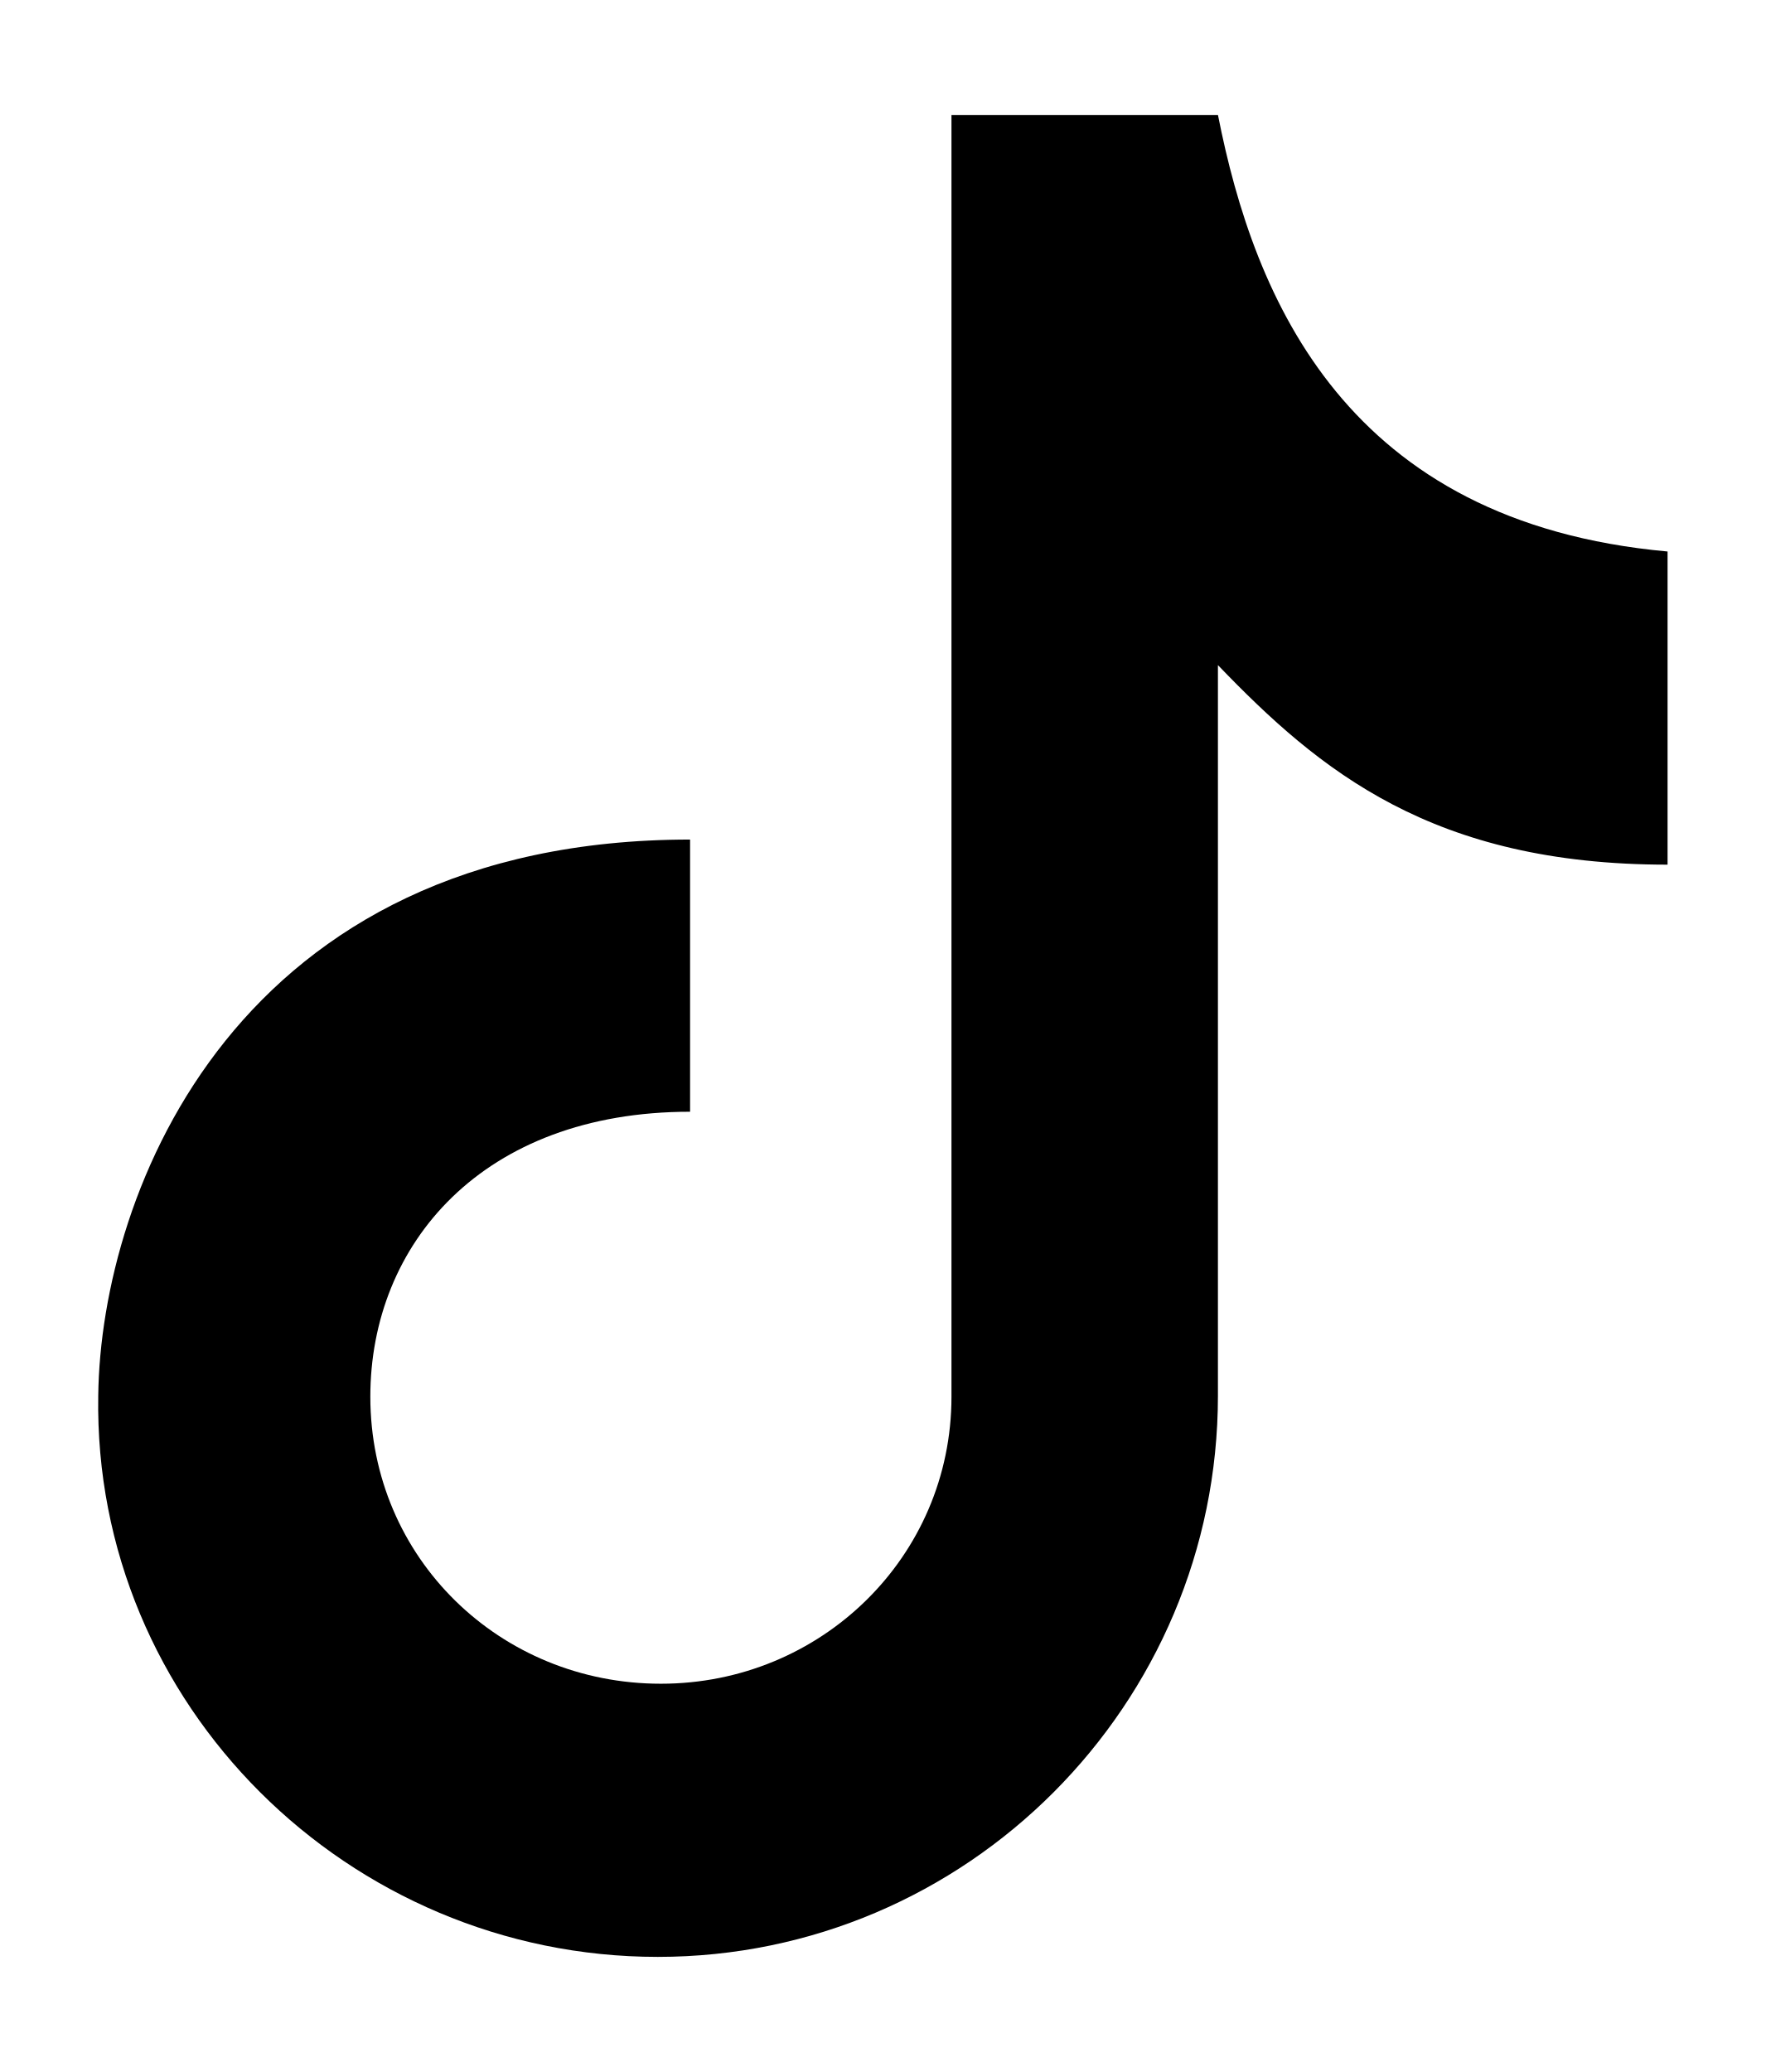
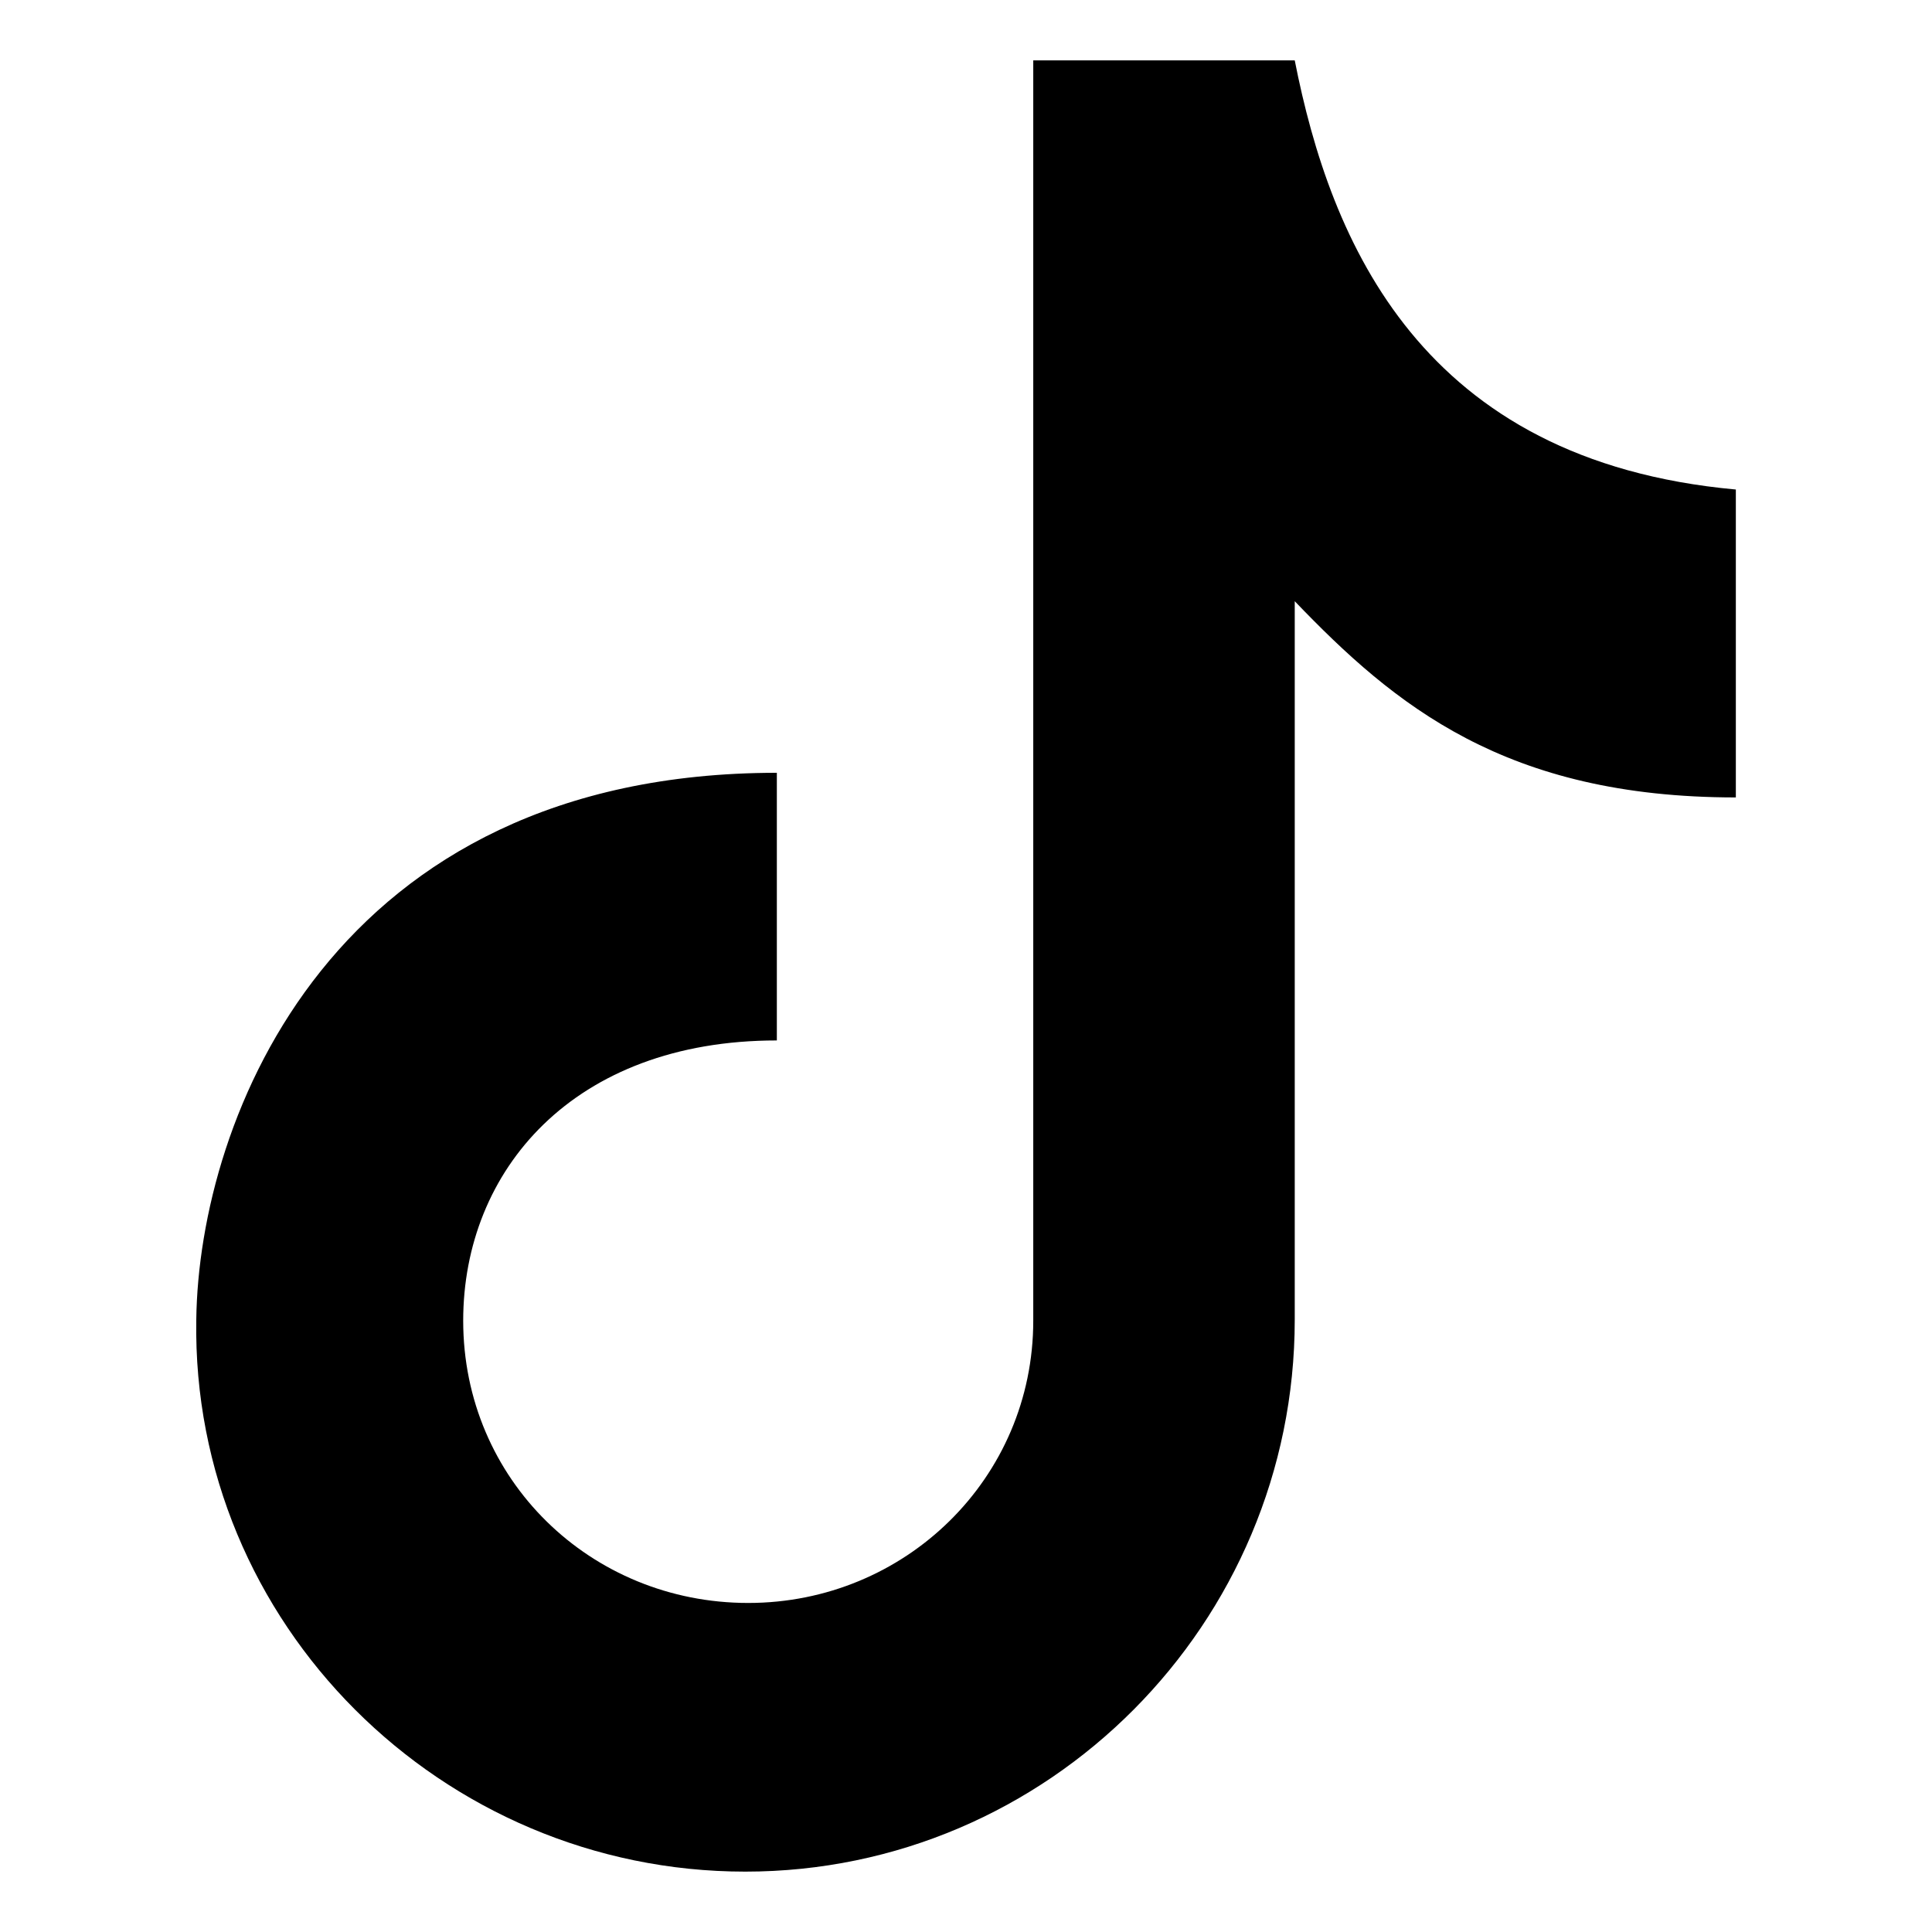
- <svg xmlns="http://www.w3.org/2000/svg" version="1.1" width="30.681" height="36">
-   <path d="m 16.533,2 v 22.267 c 0,2.782 -2.267,4.987 -5.049,4.987 -2.791,0 -5.049,-2.178 -5.049,-4.987 0,-2.649 1.947,-4.951 5.556,-4.951 v -4.729 c -7.867,0 -10.24,6.107 -10.284,9.662 C 1.617,29.618 6.053,34 11.43,34 c 5.369,0 9.733,-4.382 9.733,-9.751 0,-4.213 0,-8.471 0,-12.693 1.769,1.84 3.733,3.467 7.813,3.467 V 9.582 C 23.395,9.076 21.795,5.2 21.164,2 Z" />
+ <svg xmlns="http://www.w3.org/2000/svg" width="32" height="32" version="1.1">
+   <path d="M 17.114,1 V 21.875 c 0,2.608 -2.119,4.675 -4.721,4.675 -2.61,0 -4.721,-2.042 -4.721,-4.675 0,-2.483 1.82,-4.642 5.195,-4.642 V 12.8 C 5.512,12.8 3.293,18.525 3.251,21.858 3.168,26.892 7.315,31 12.344,31 c 5.02,0 9.101,-4.108 9.101,-9.142 0,-3.95 0,-7.942 0,-11.9 1.654,1.725 3.491,3.25 7.306,3.25 V 8.108 c -5.219,-0.475 -6.715,-4.108 -7.306,-7.108 z" />
</svg>
